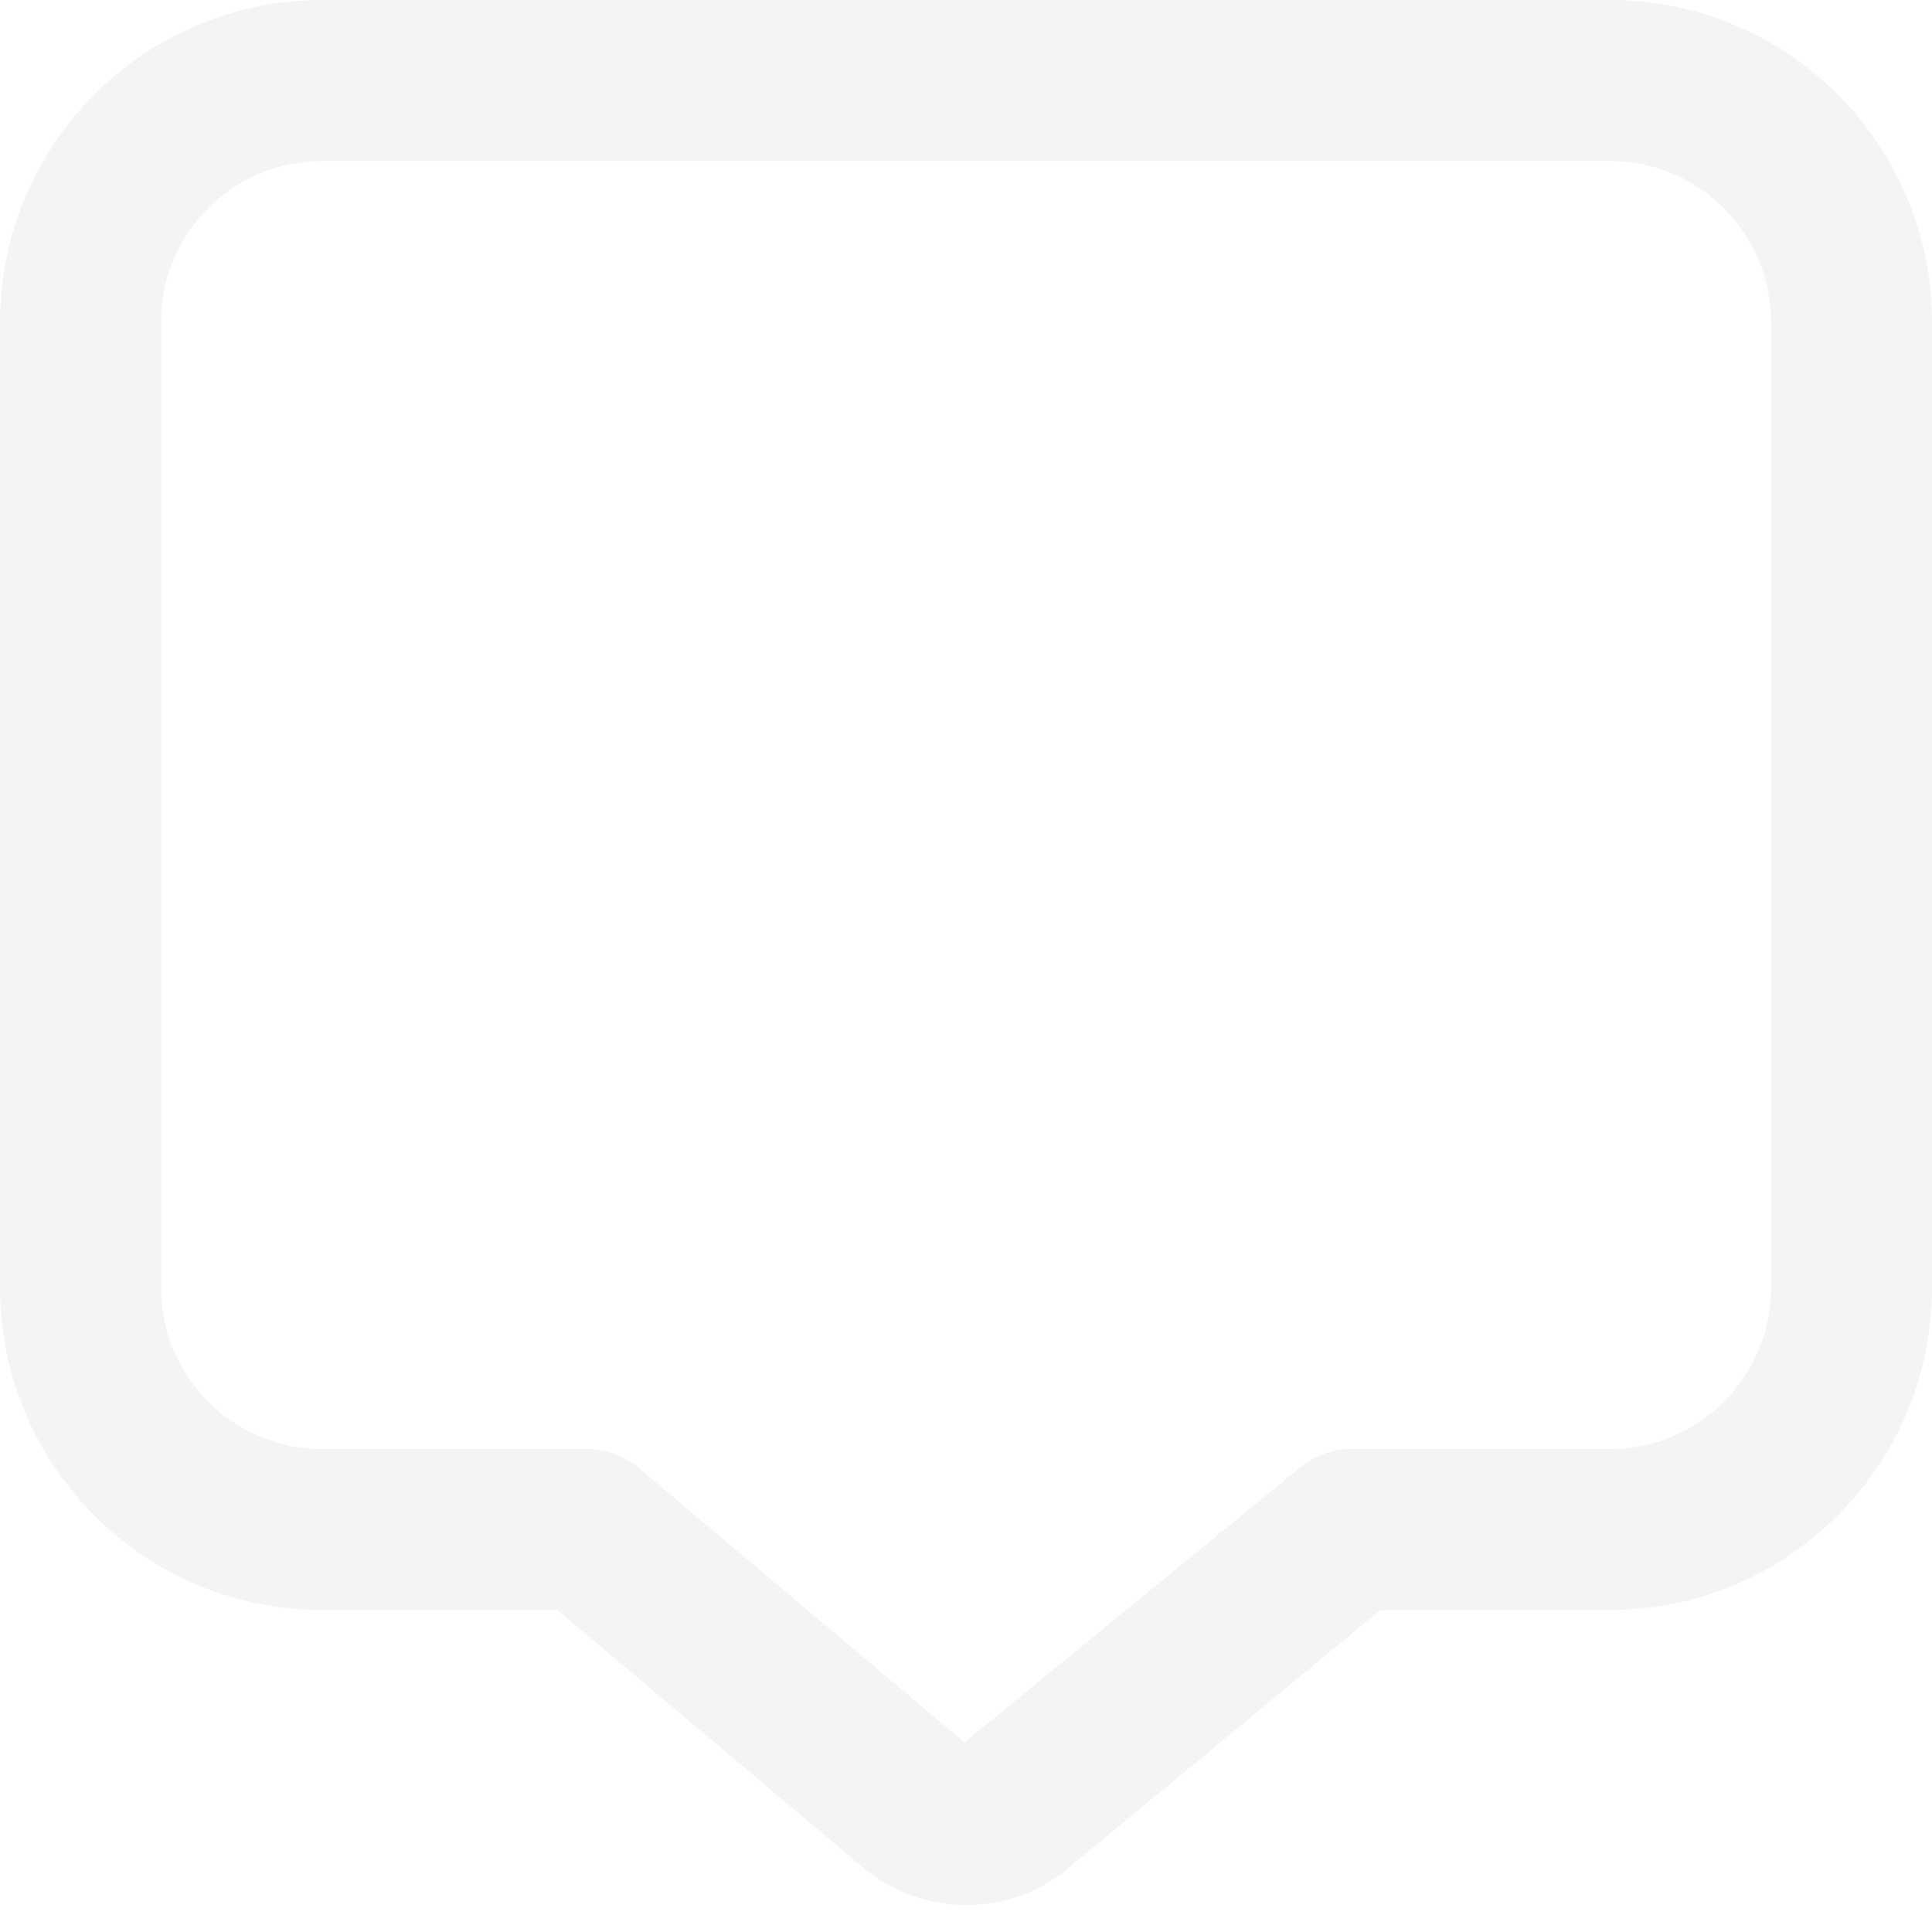
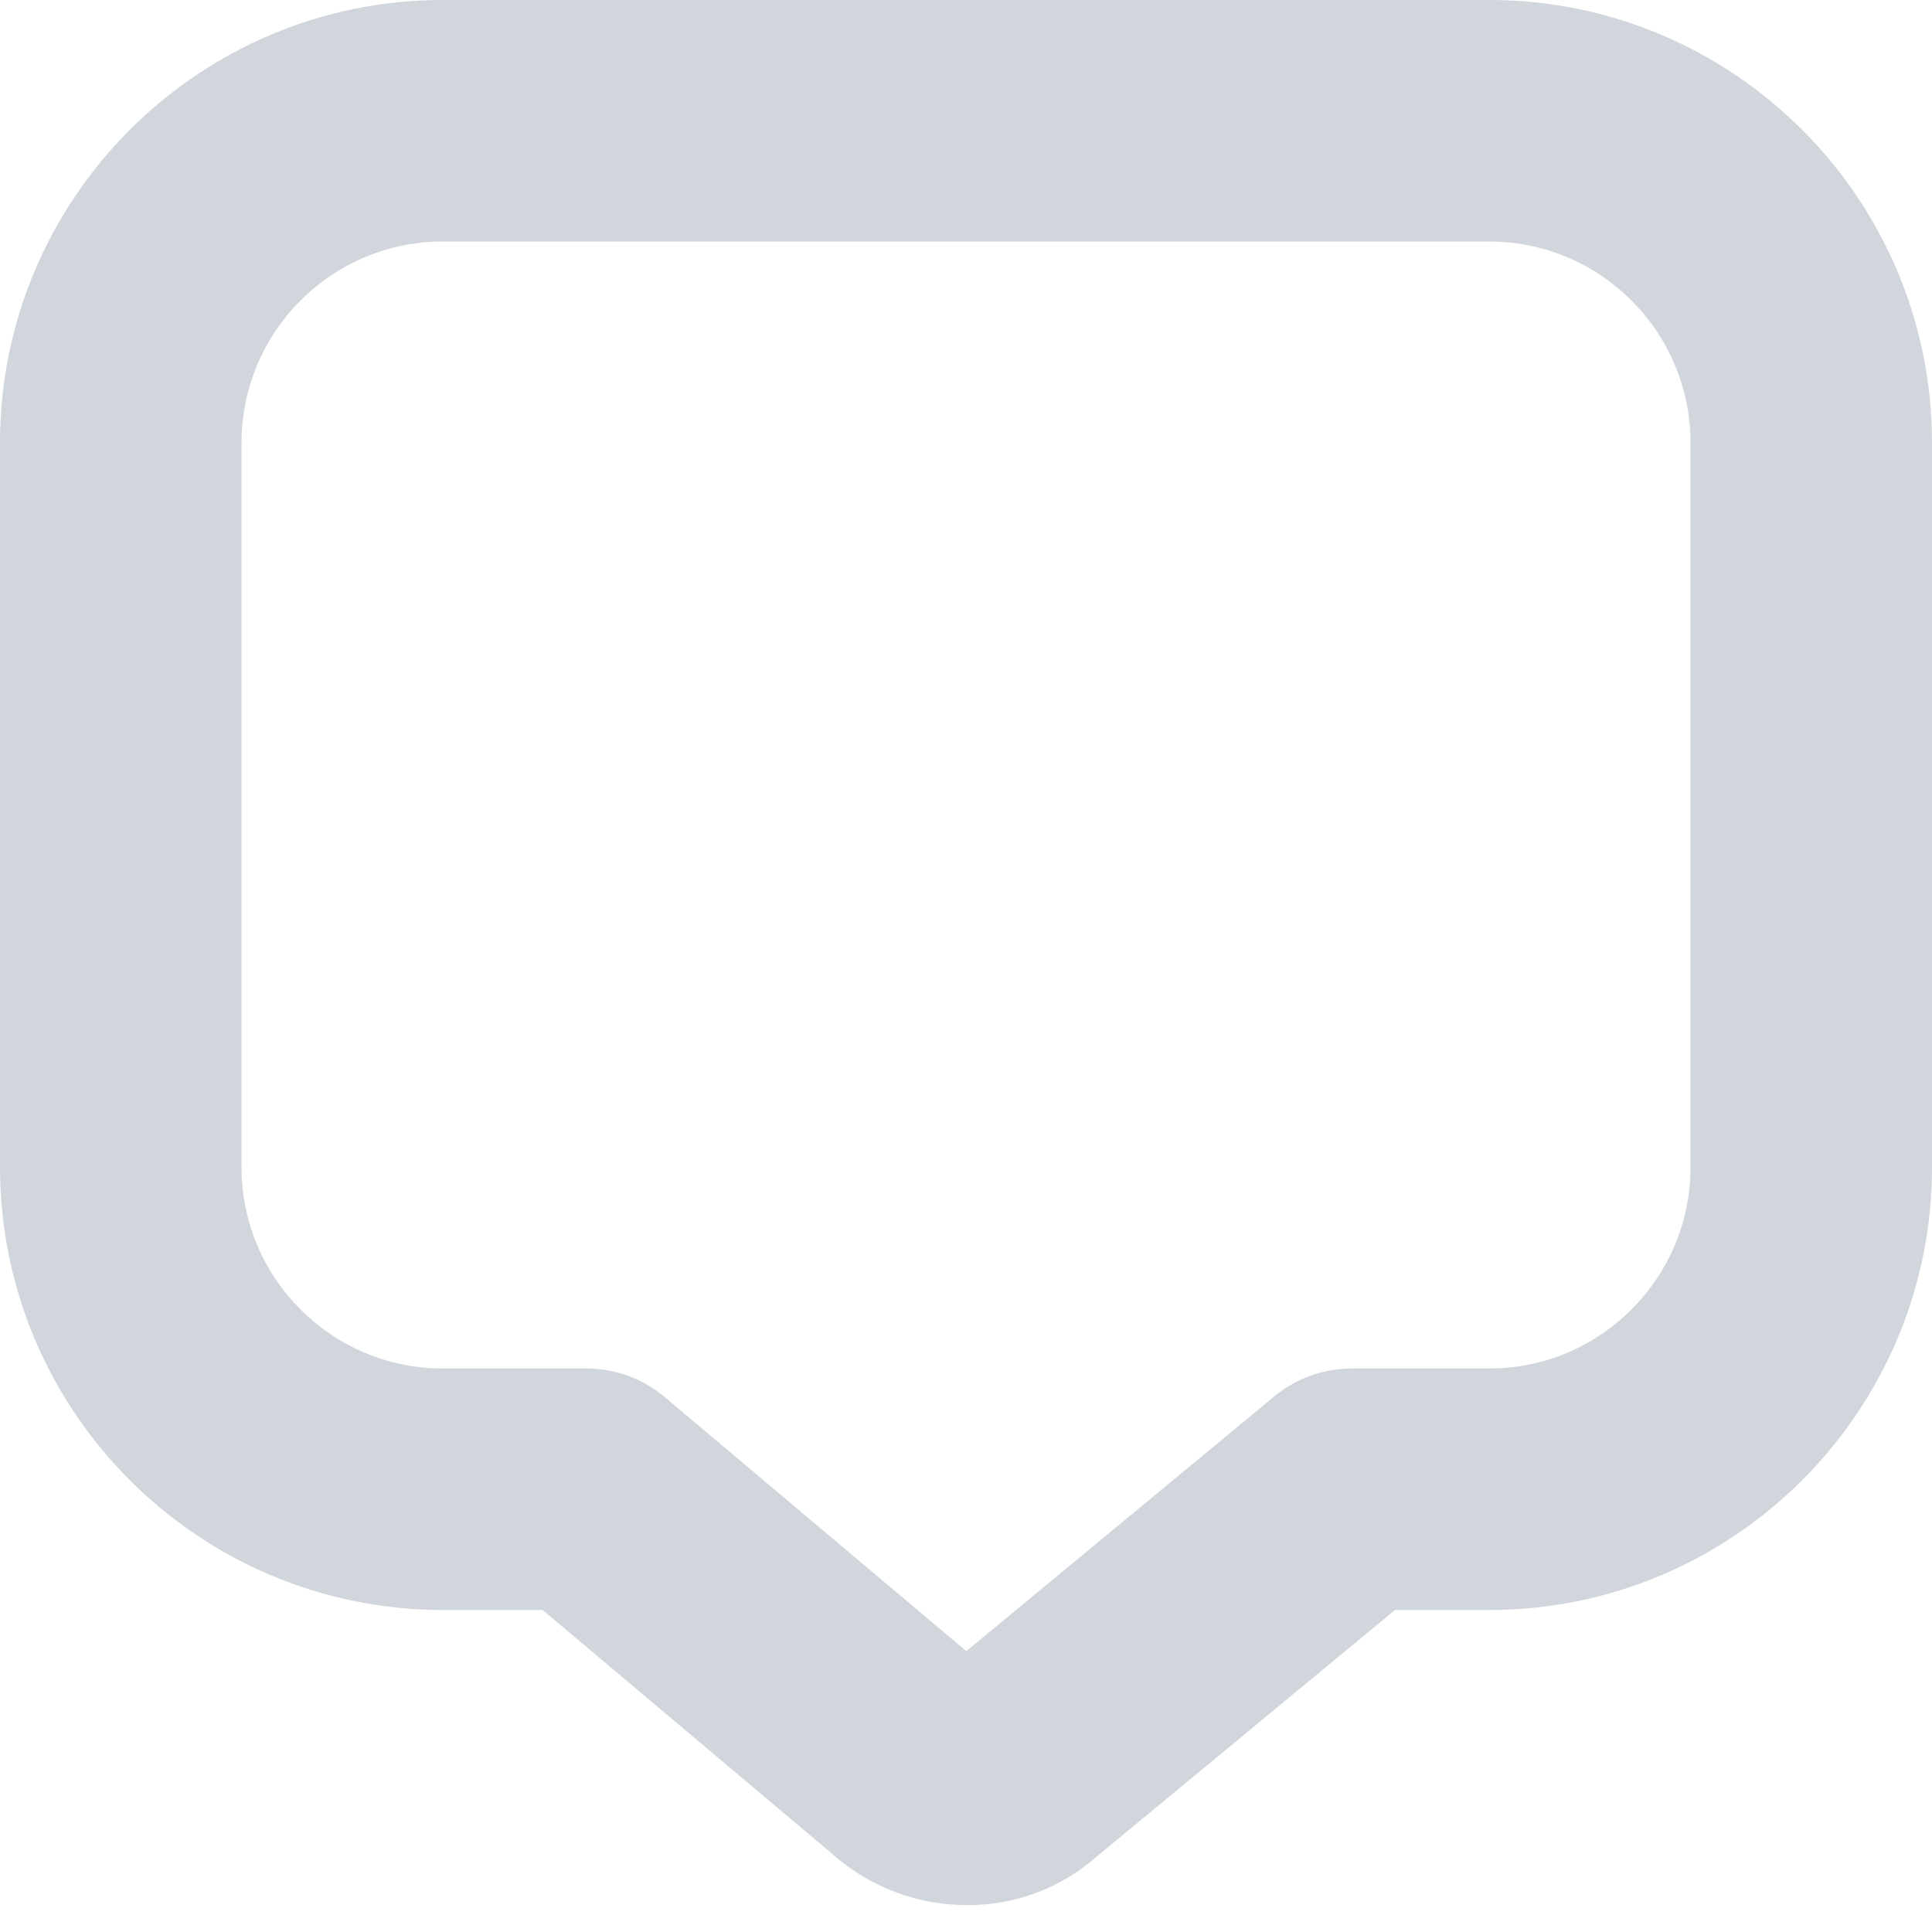
<svg xmlns="http://www.w3.org/2000/svg" version="1.1" width="512" height="512" x="0" y="0" viewBox="0 0 24 24" style="enable-background:new 0 0 512 512" xml:space="preserve" class="">
  <g>
-     <path d="M12.009 23.665a2.01 2.01 0 0 1-1.337-.507l-3.748-3.157H4.001c-2.206 0-4-1.794-4-4V4A4.003 4.003 0 0 1 4 0h16c2.206 0 4 1.794 4 4v12c0 2.206-1.794 4-4 4h-2.852l-3.847 3.18a1.94 1.94 0 0 1-1.293.484ZM4 2c-1.103 0-2 .897-2 2v12c0 1.103.897 2 2 2h3.289c.236 0 .464.083.645.235l4.047 3.41 4.17-3.416c.18-.148.405-.229.638-.229h3.212c1.103 0 2-.897 2-2V4c0-1.103-.897-2-2-2H4Z" fill="#f3f4f6" opacity="1" data-original="#000000" class="" />
+     <path d="M12.014 23.666c-.595 0-1.196-.21-1.675-.636L6.741 20H5.5A5.506 5.506 0 0 1 0 14.5v-9C0 2.467 2.467 0 5.5 0h13C21.532 0 24 2.467 24 5.5v9c0 3.033-2.468 5.5-5.5 5.5h-1.171l-3.708 3.065a2.409 2.409 0 0 1-1.606.601Zm-.318-2.901-.028.023.028-.023Zm.59-.017.016.014-.016-.014ZM5.5 3A2.503 2.503 0 0 0 3 5.5v9C3 15.878 4.122 17 5.5 17h1.789c.354 0 .696.125.966.353l3.749 3.158 3.829-3.167c.27-.222.607-.344.956-.344H18.5c1.379 0 2.5-1.122 2.5-2.5v-9C21 4.122 19.879 3 18.5 3h-13Z" fill="#d1d5dc" opacity="1" data-original="#000000" class="" />
  </g>
</svg>
